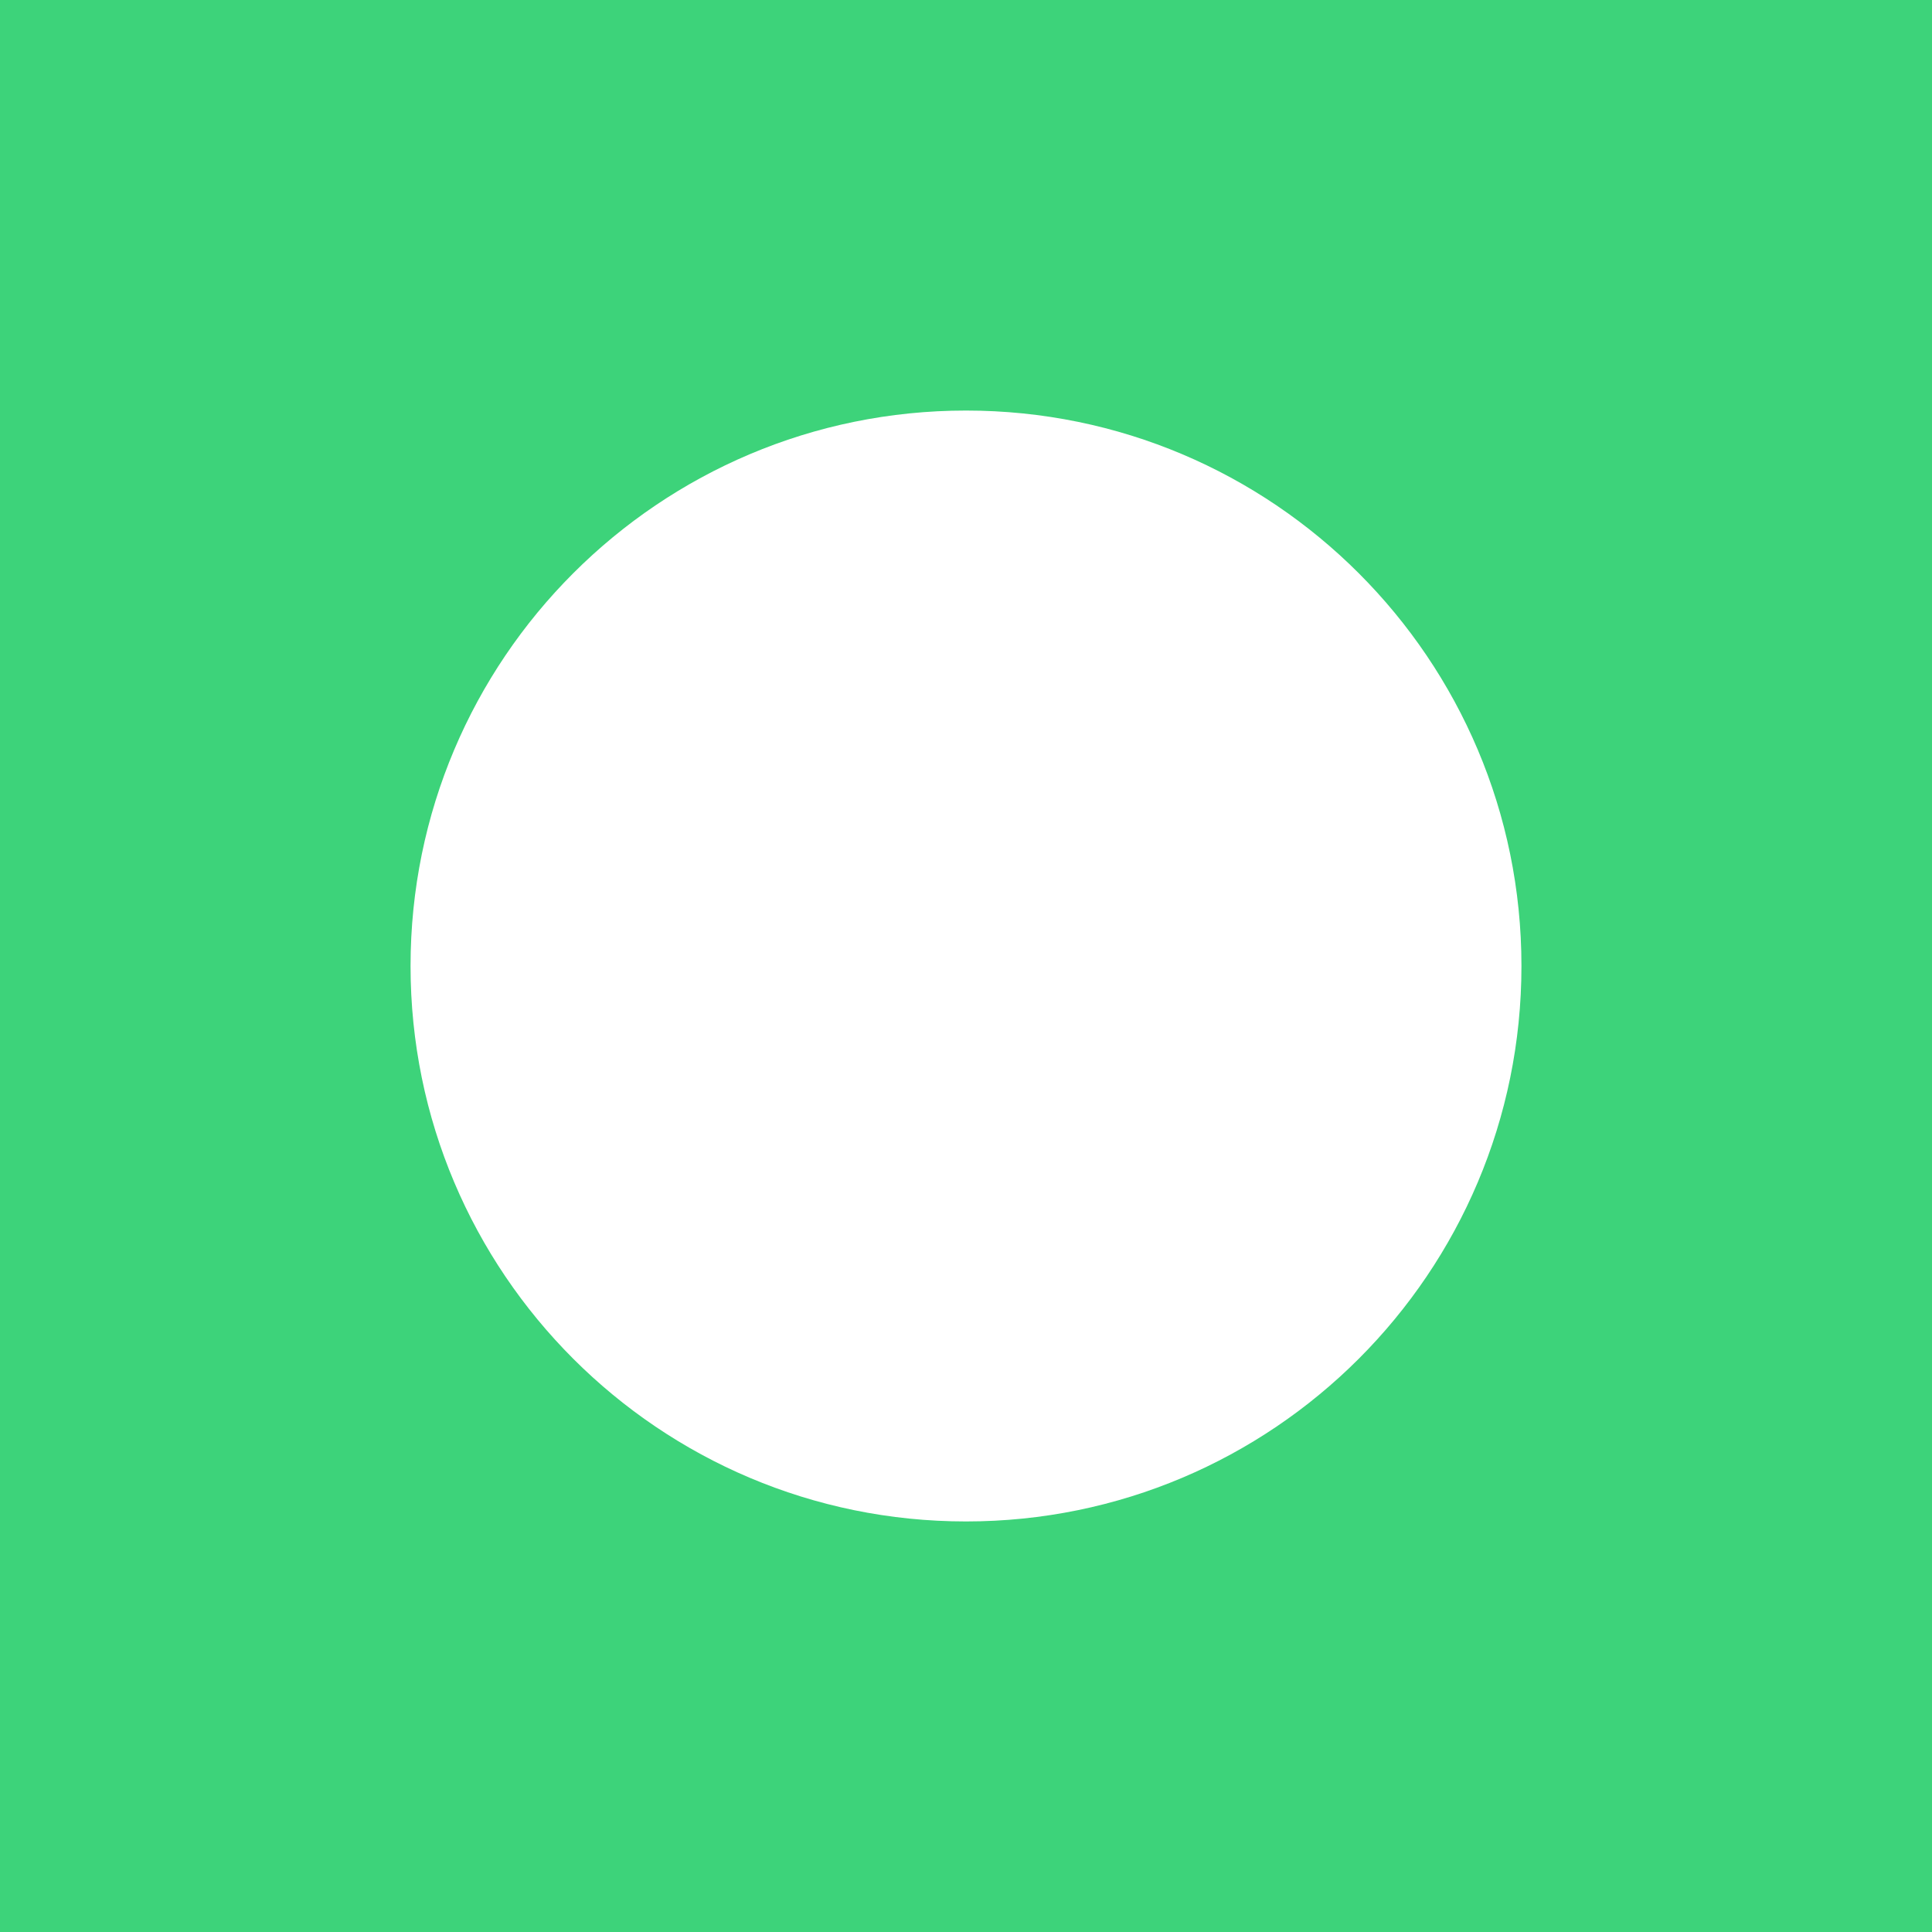
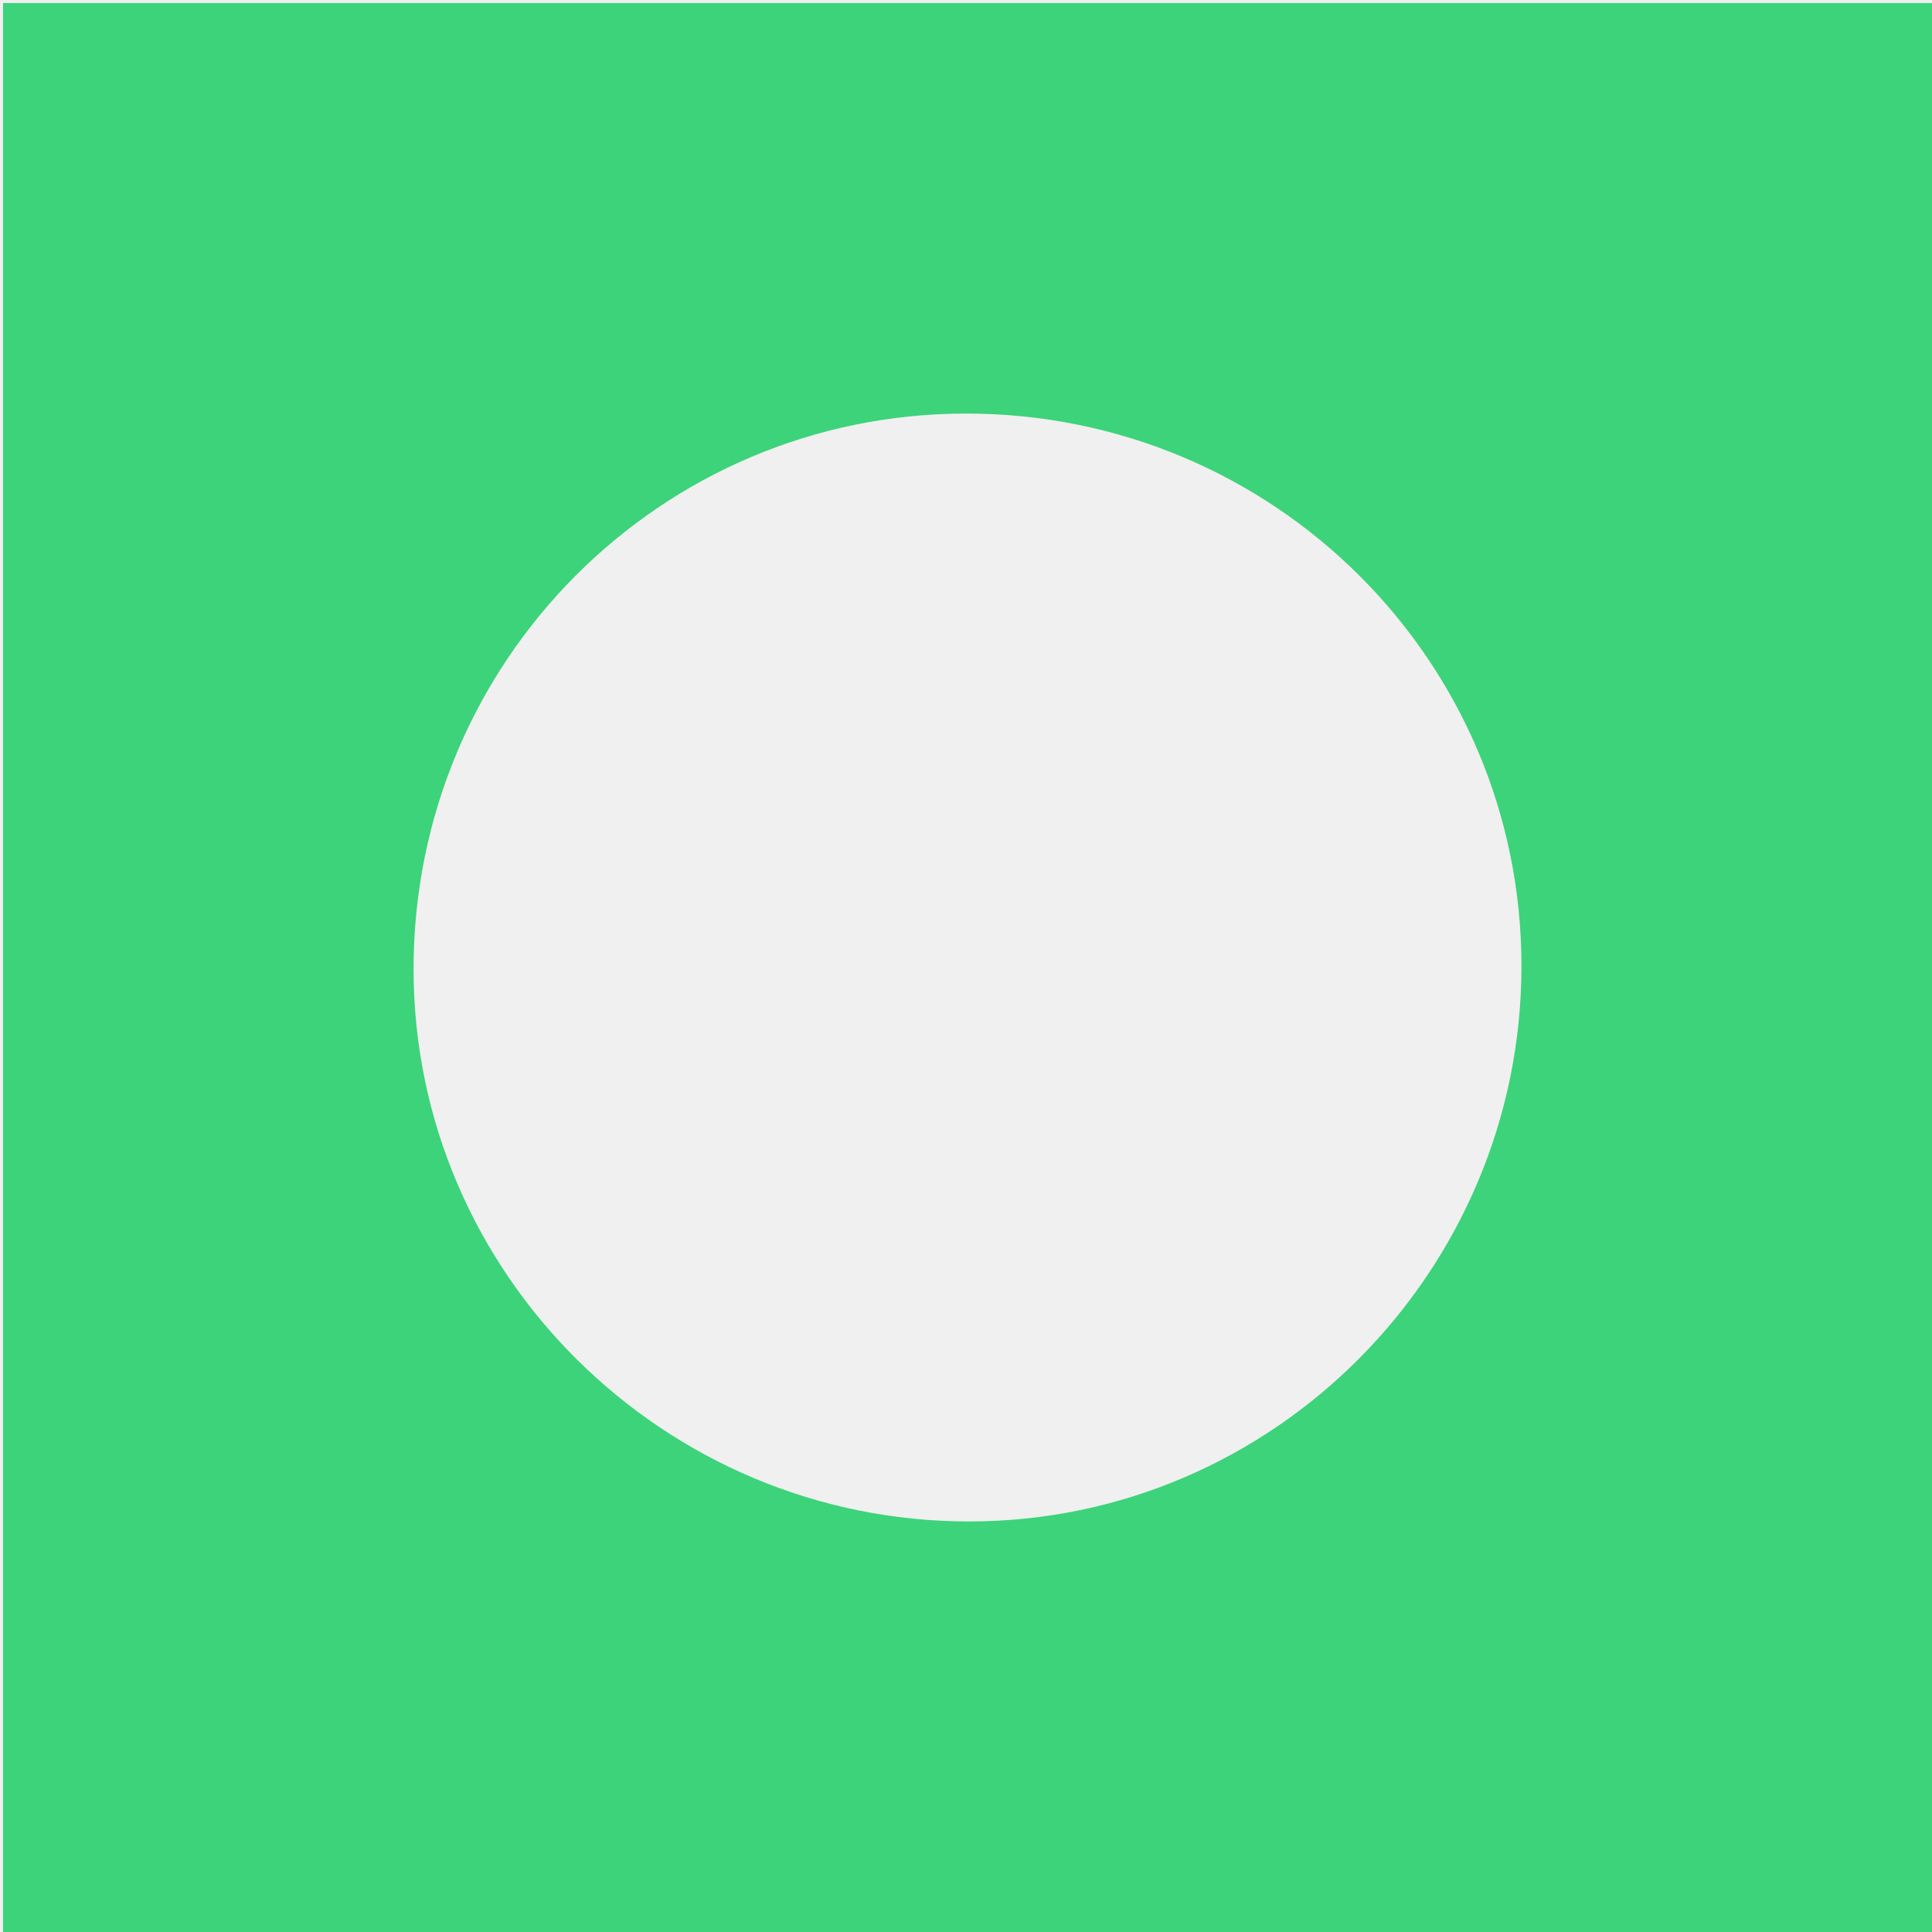
- <svg xmlns="http://www.w3.org/2000/svg" viewBox="0 0 32 32" role="img" aria-label="otodom">
-   <rect width="32" height="32" fill="#3dd37a" />
-   <circle cx="16" cy="16" r="9.2" fill="#ffffff" />
+ <svg xmlns="http://www.w3.org/2000/svg" version="1.1" x="0px" y="0px" viewBox="0 0 64 64" style="enable-background:new 0 0 64 64;" xml:space="preserve">
+   <style type="text/css">
+ 	.st0{fill:#3DD37A;}
+ </style>
+   <path class="st0" d="M64,64H0.1V0.1H64L64,64z M13.7,32.1c0,10.1,8.3,18.3,18.4,18.3c10.1,0,18.3-8.3,18.3-18.4  c0-10.1-8.2-18.3-18.4-18.3C21.9,13.7,13.7,21.9,13.7,32.1L13.7,32.1z" />
</svg>
